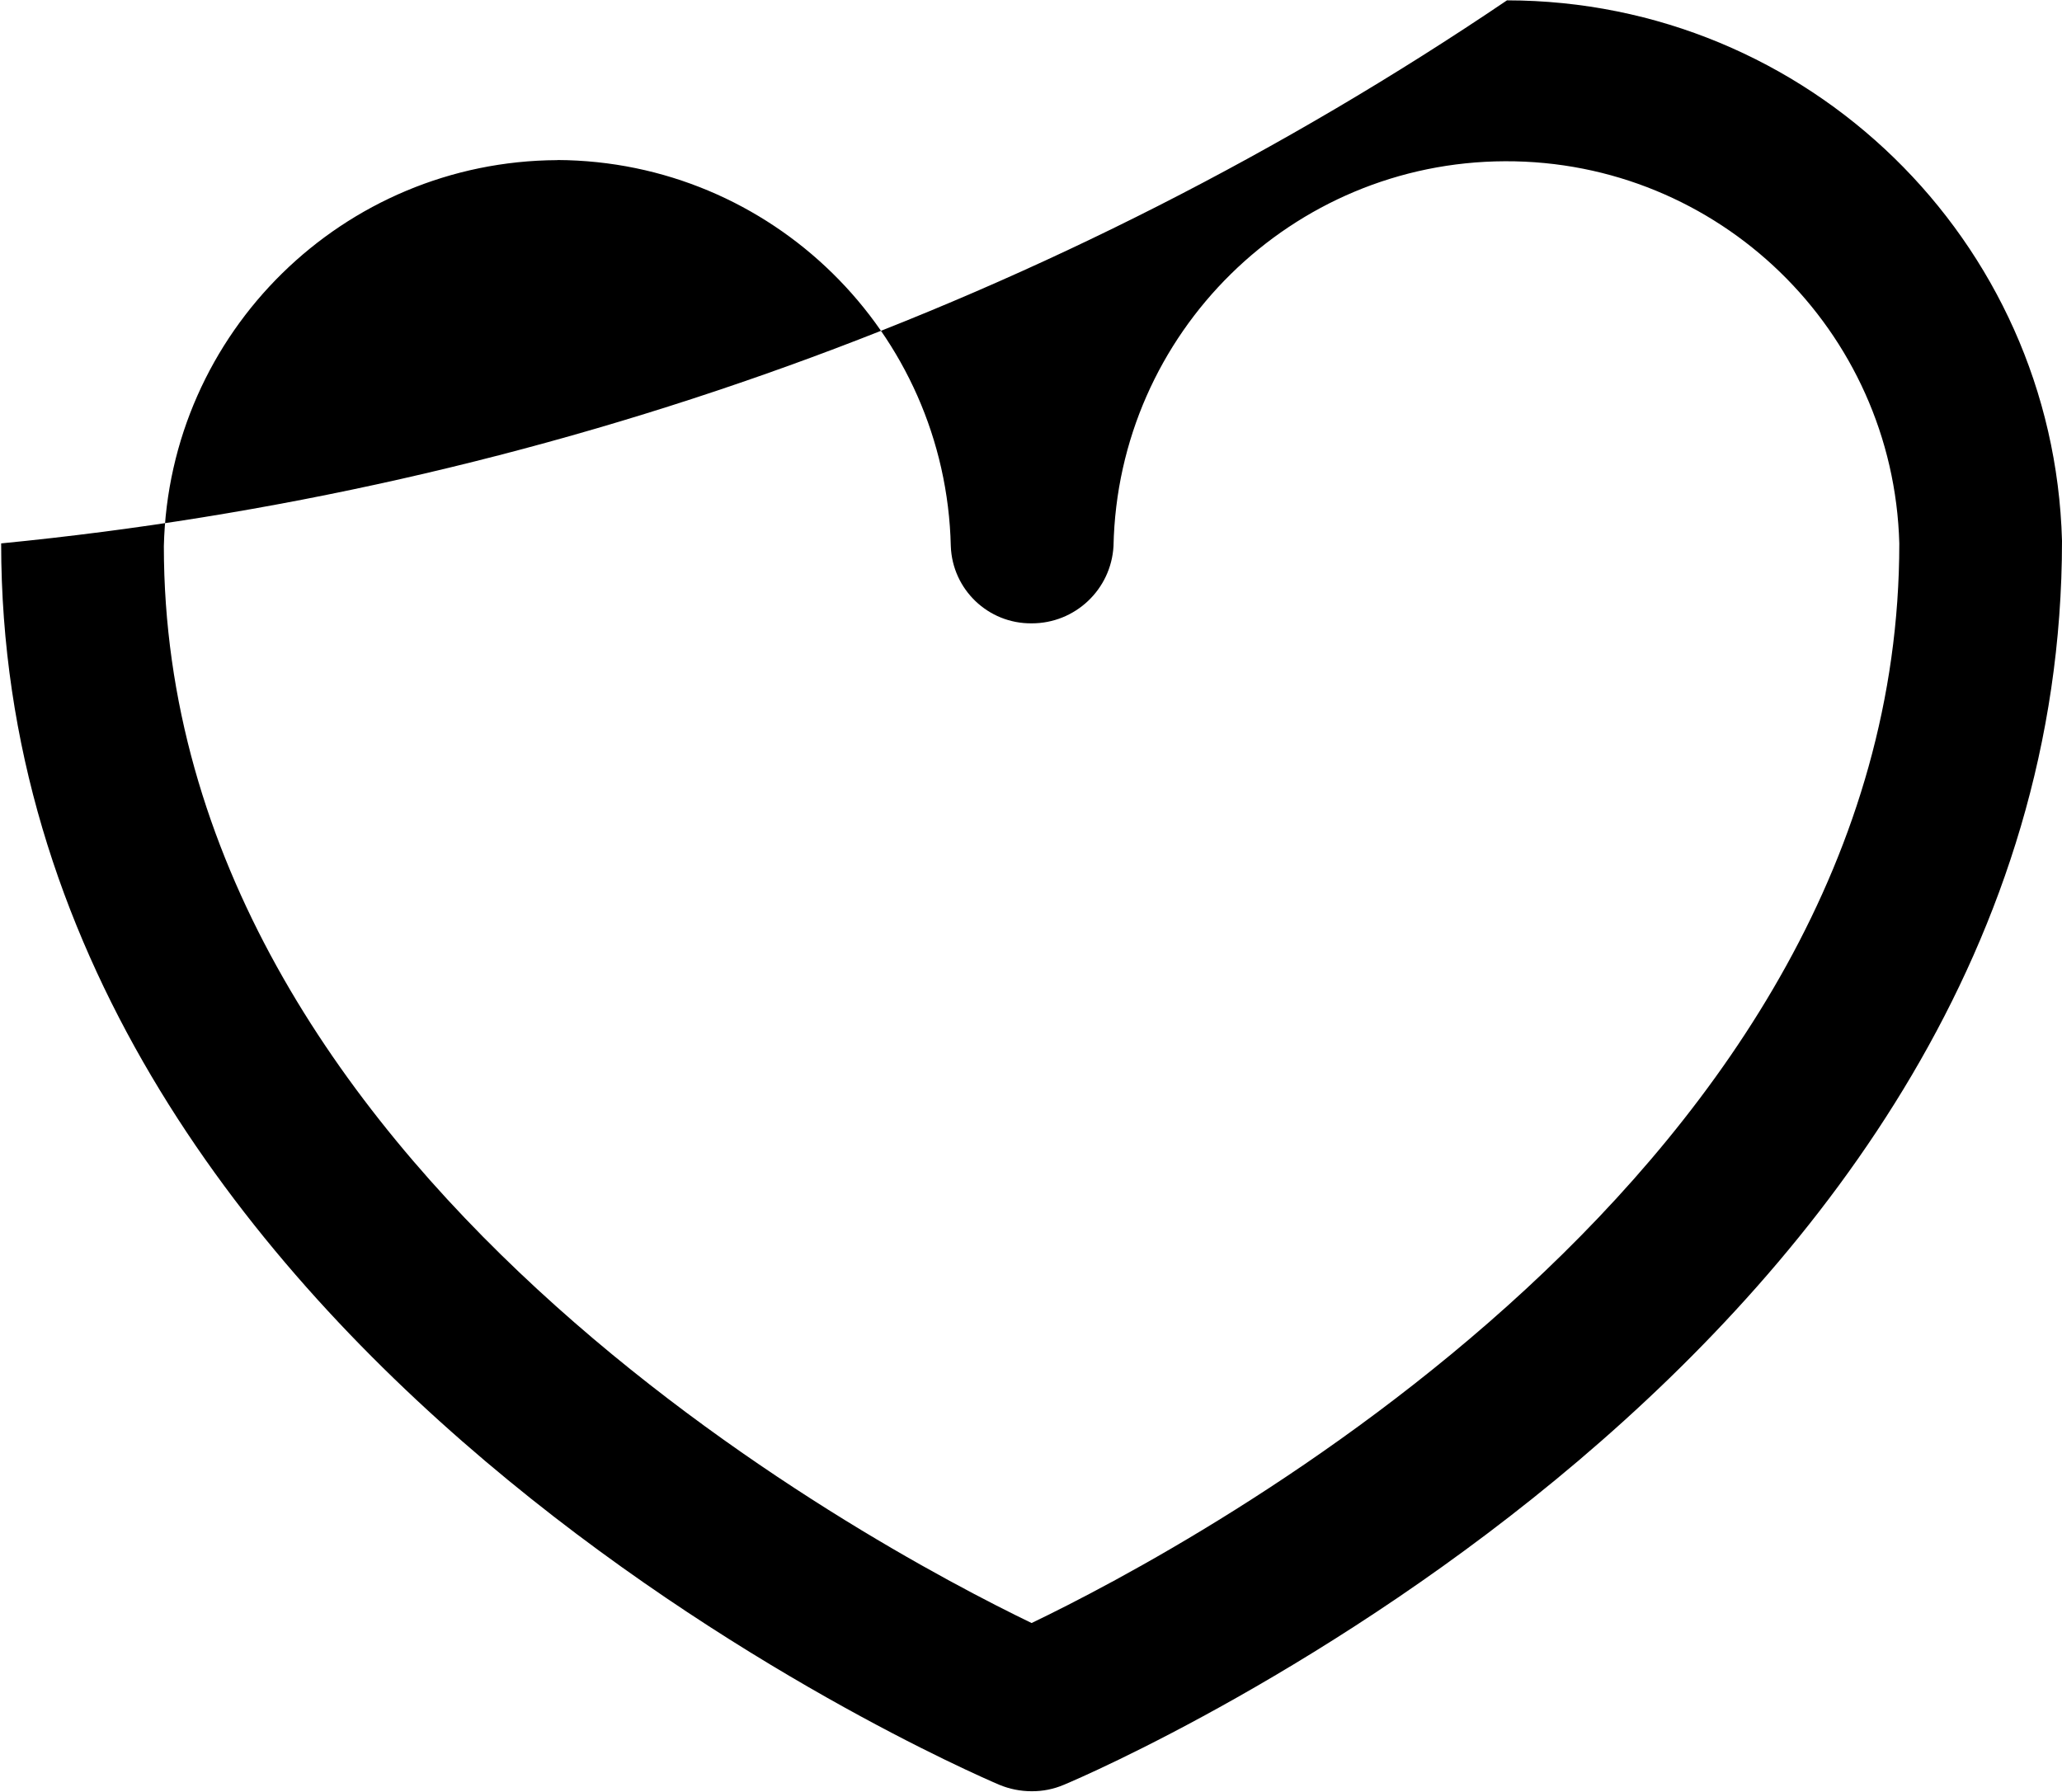
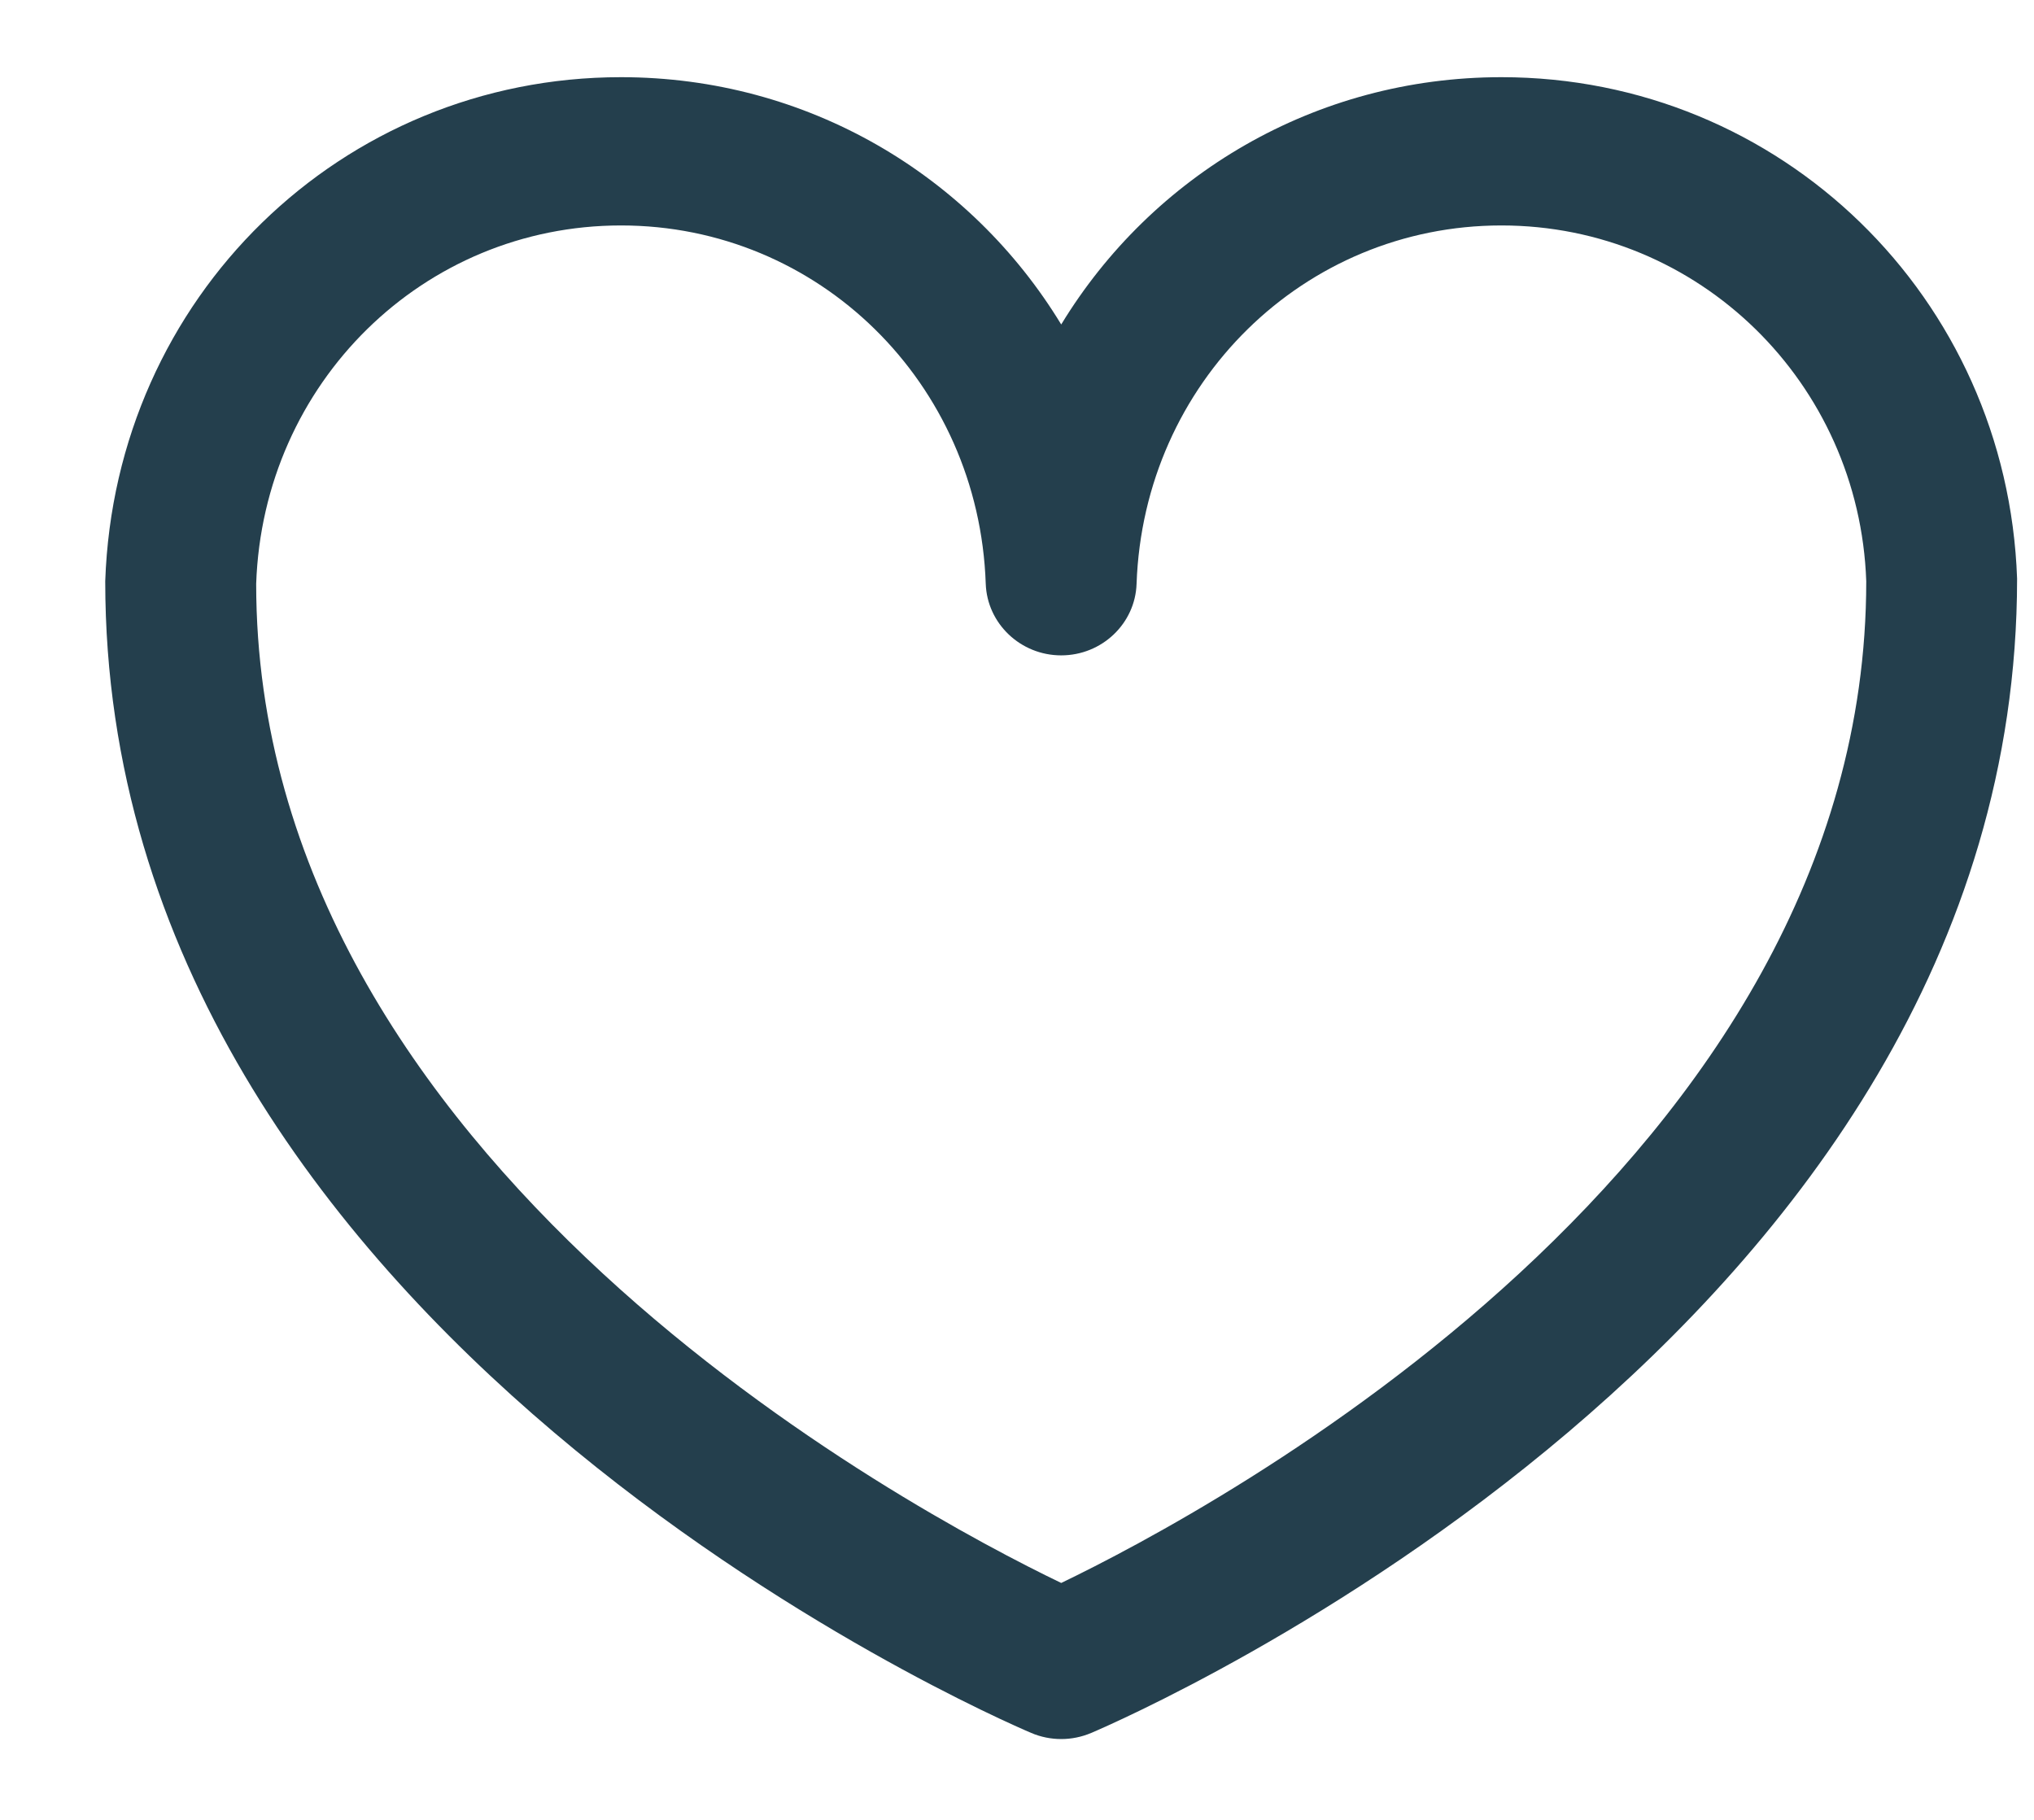
- <svg xmlns="http://www.w3.org/2000/svg" width="17.87" height="15.531" viewBox="0 0 17.87 15.531">
-   <defs>
-     <style>
-       .cls-1 {
-         fill: #a2bac7;
-         fill-rule: evenodd;
-       }
-     </style>
-   </defs>
-   <path d="M1648.91,86.245a0.731,0.731,0,0,1-.28-0.056c-0.35-.15-8.65-3.749-8.65-10.76a28.181,28.181,0,0,0,13.05-4.707,4.817,4.817,0,0,1,4.81,4.684c0,7.034-8.29,10.634-8.65,10.783A0.7,0.7,0,0,1,1648.91,86.245Zm-4.11-14.138a3.427,3.427,0,0,0-3.41,3.346c0,5.407,6.13,8.662,7.52,9.334,1.4-.672,7.52-3.93,7.52-9.358a3.406,3.406,0,0,0-6.81.024,0.709,0.709,0,0,1-.71.669h0a0.694,0.694,0,0,1-.7-0.669A3.427,3.427,0,0,0,1644.8,72.106Z" transform="translate(-1639.97 -70.719)" />
+ <svg xmlns="http://www.w3.org/2000/svg" width="19px" height="17px">
+   <path fill-rule="evenodd" fill="rgb(36, 63, 77)" d="M9.913,16.245 C9.818,16.245 9.722,16.226 9.633,16.188 C9.280,16.038 0.983,12.439 0.983,5.429 C1.074,2.779 3.190,0.721 5.801,0.721 C7.544,0.721 9.067,1.639 9.913,3.031 C10.760,1.639 12.282,0.721 14.025,0.721 C16.634,0.721 18.750,2.779 18.842,5.405 C18.842,12.439 10.545,16.038 10.193,16.188 C10.103,16.226 10.008,16.245 9.913,16.245 ZM5.801,2.106 C3.954,2.106 2.458,3.576 2.393,5.453 C2.393,10.859 8.518,14.115 9.913,14.787 C11.308,14.115 17.433,10.857 17.433,5.429 C17.368,3.576 15.870,2.106 14.025,2.106 C12.180,2.106 10.683,3.576 10.617,5.453 C10.605,5.825 10.293,6.122 9.913,6.122 L9.913,6.122 C9.533,6.122 9.221,5.825 9.208,5.453 C9.144,3.576 7.647,2.106 5.801,2.106 Z" />
</svg>
